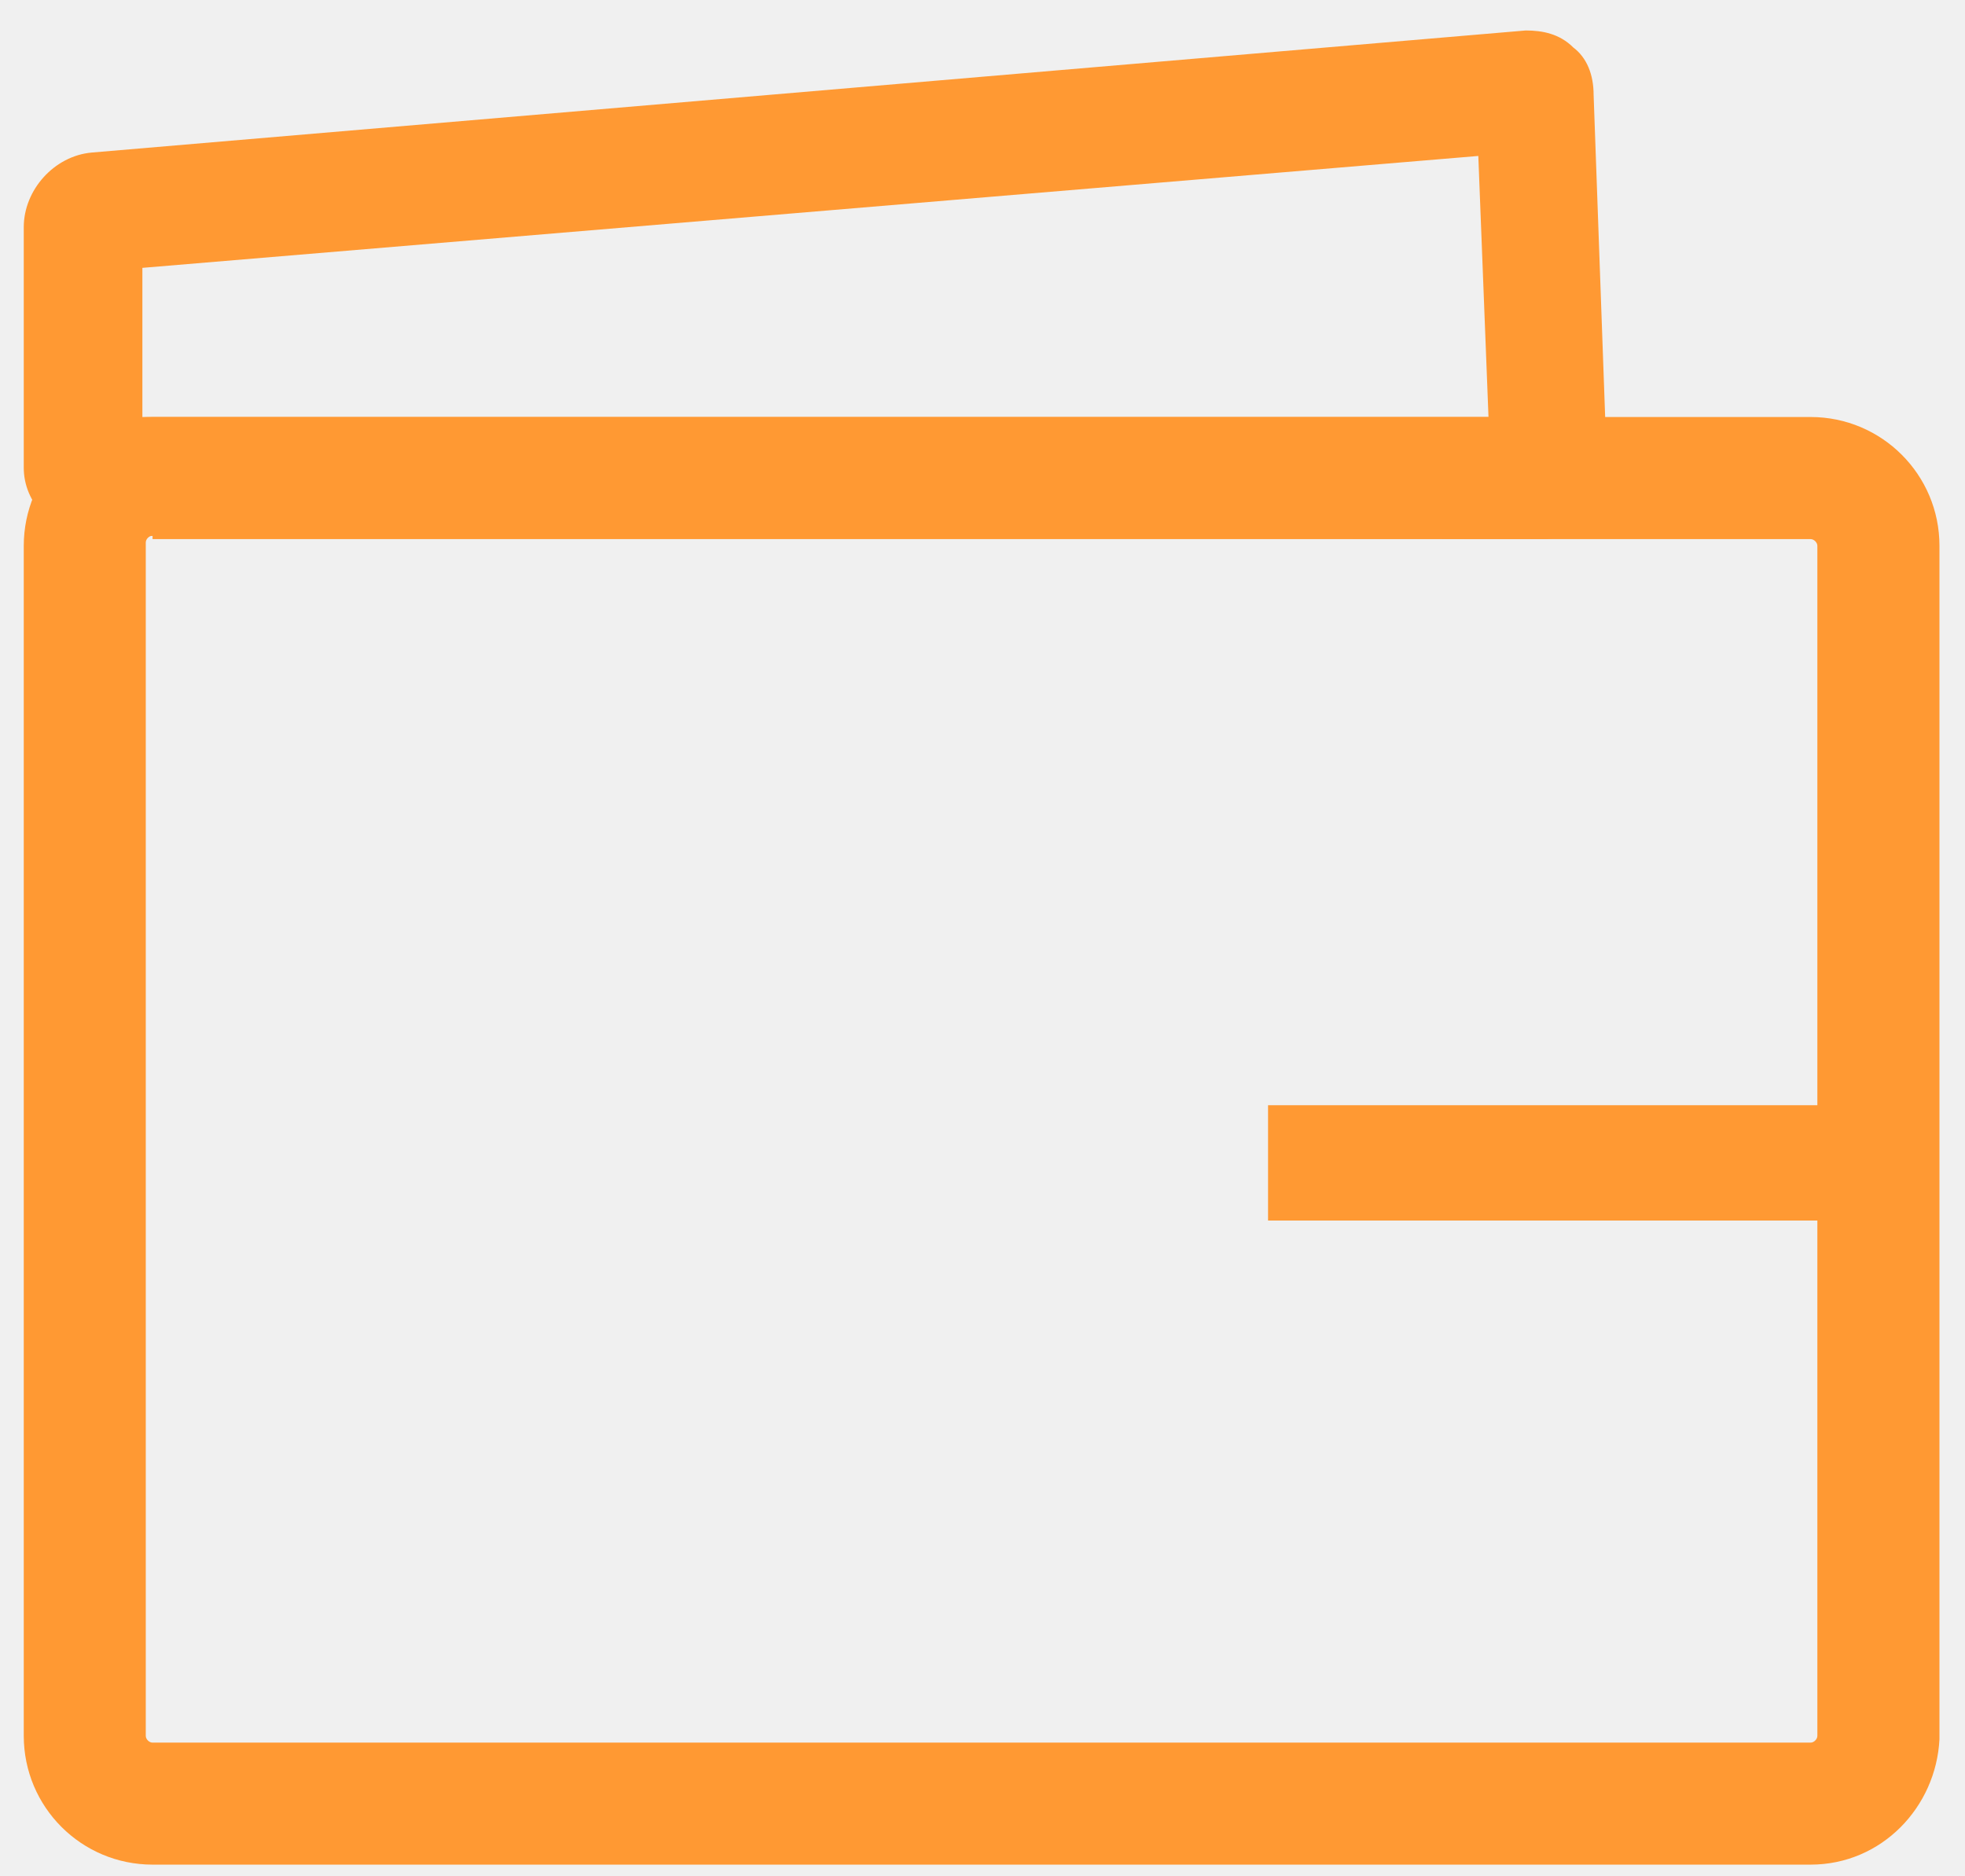
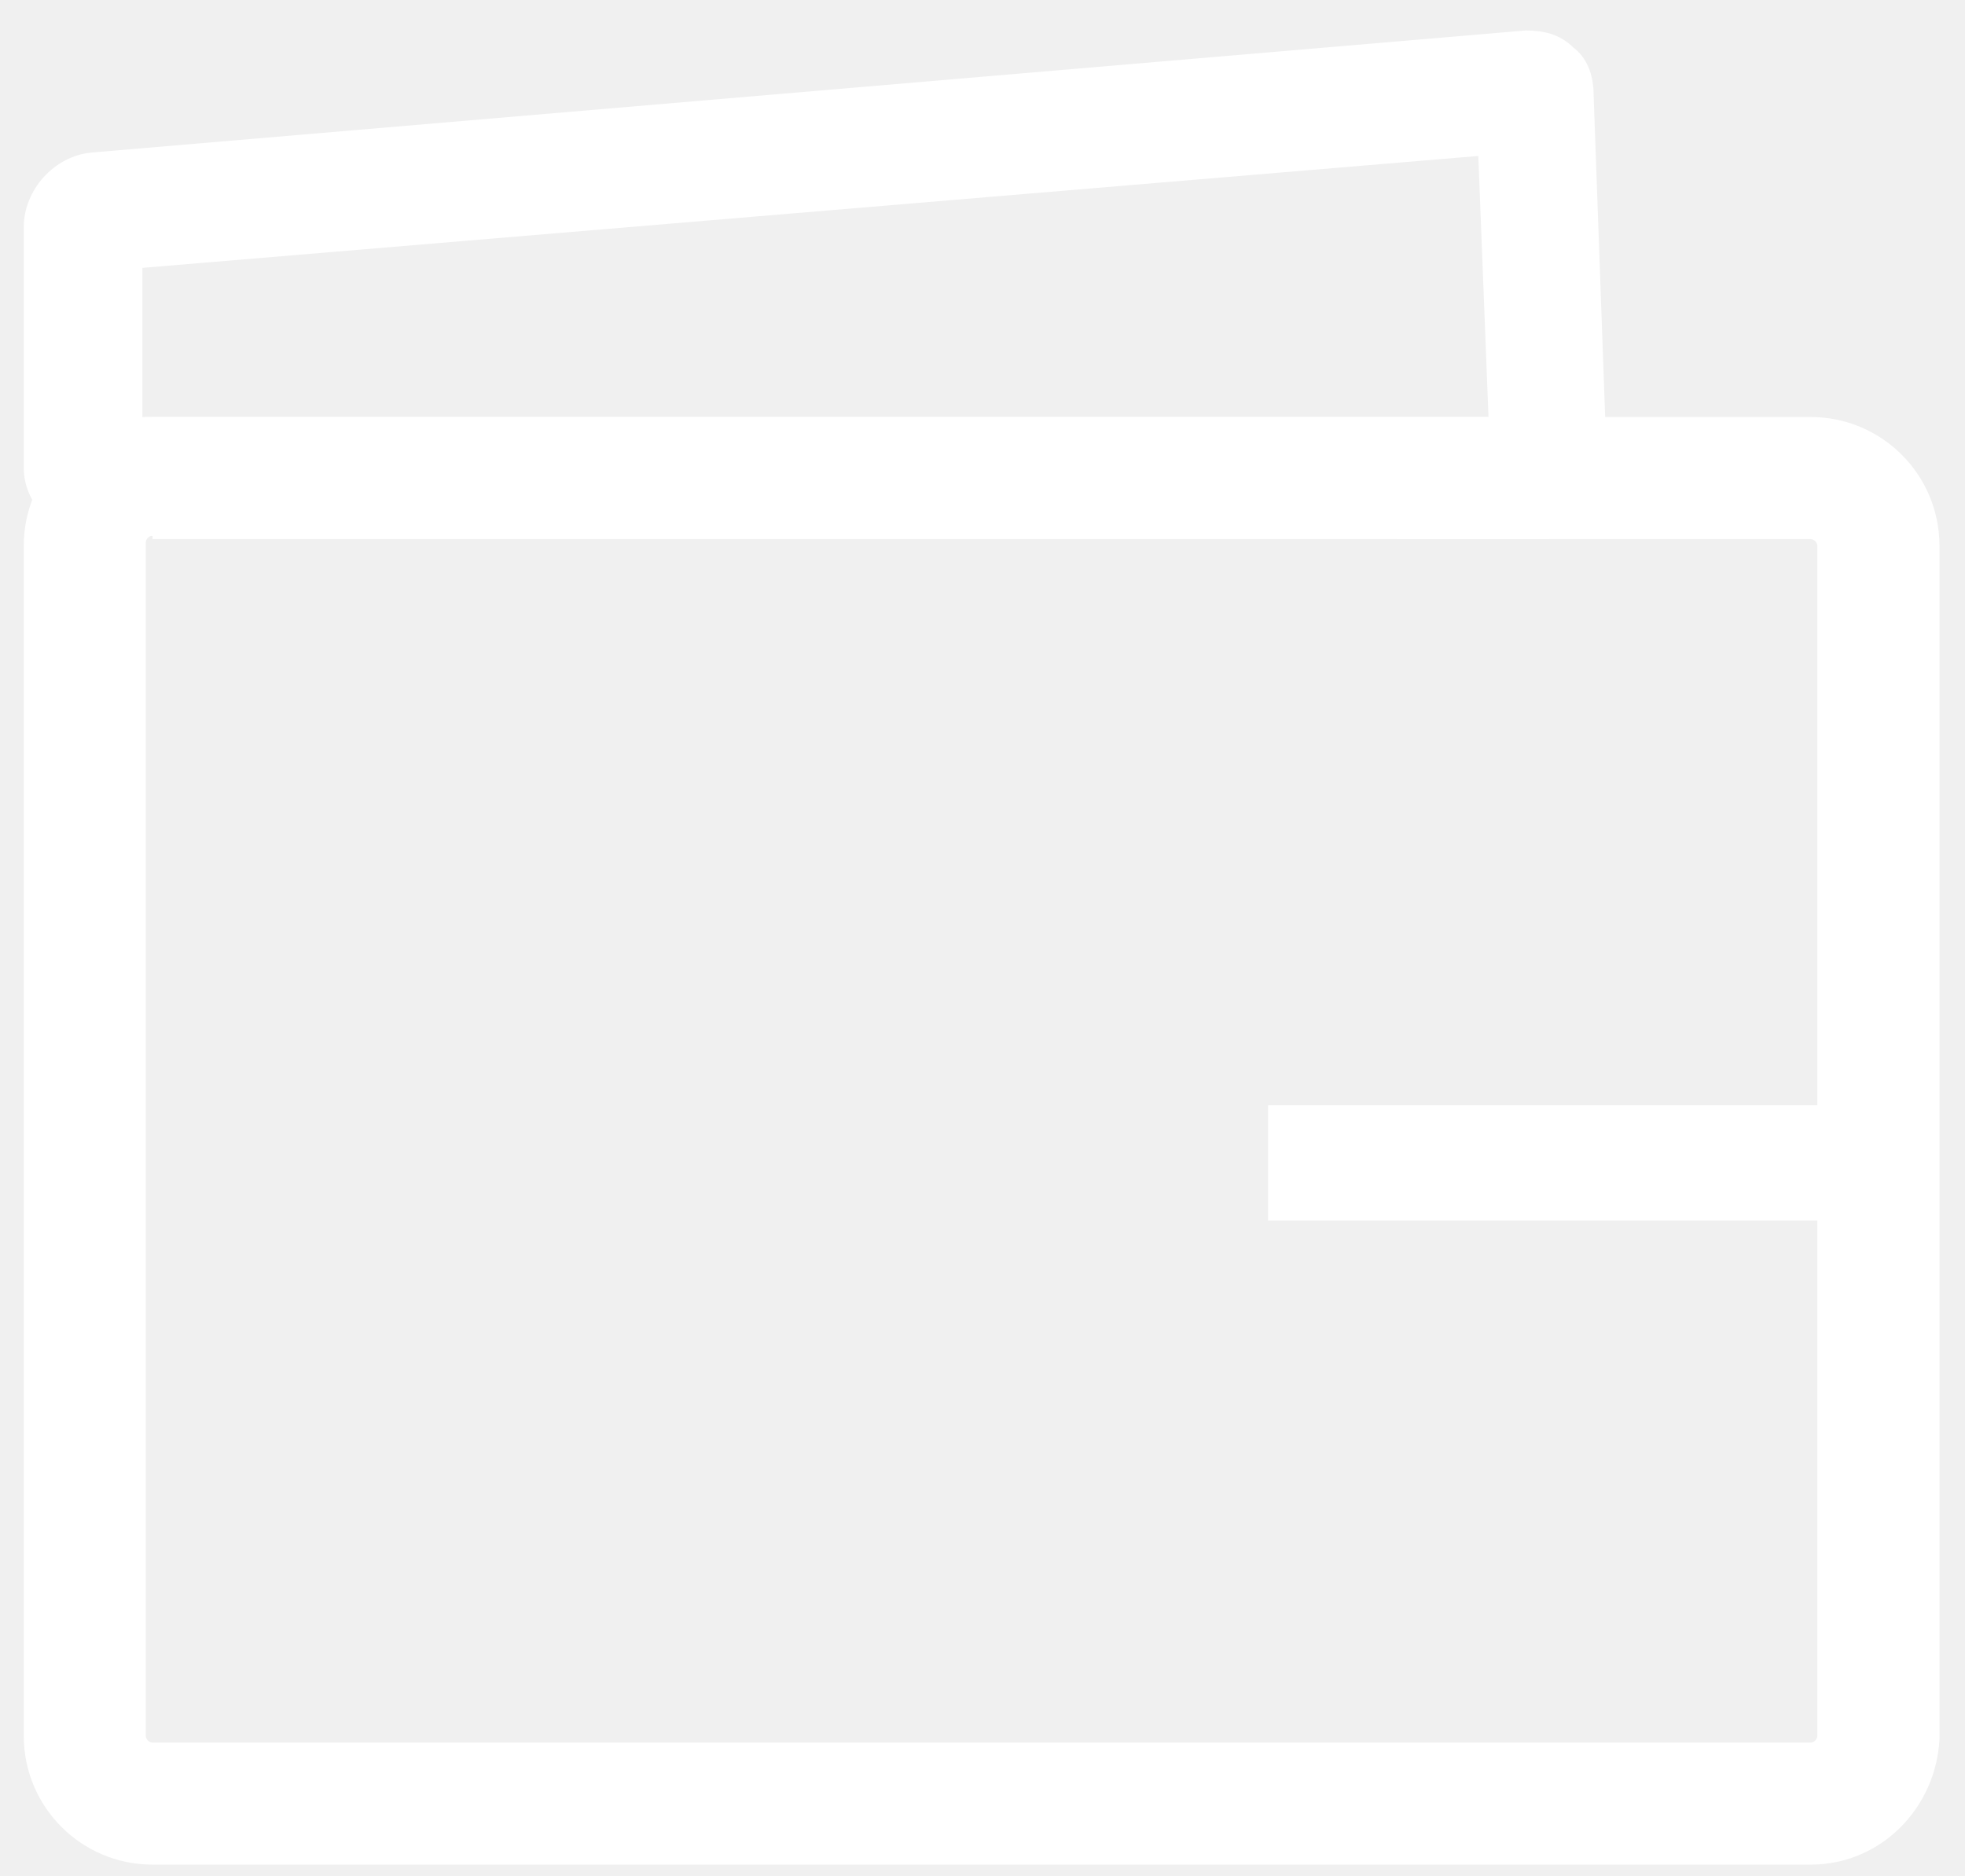
<svg xmlns="http://www.w3.org/2000/svg" width="22px" height="21px" viewBox="0 0 22 21" version="1.1">
  <g id="Page-1" stroke="none" stroke-width="1" fill="none" fill-rule="evenodd">
-     <g id="首页" transform="translate(-251, -910)" fill="#FF9933" fill-rule="nonzero">
+     <g id="首页" transform="translate(-251, -910)" fill="#FFFFFF" fill-rule="nonzero">
      <g id="Group-15">
        <g id="Group-7" transform="translate(0, 899)">
          <g id="钱包" transform="translate(251, 11)">
            <g id="Group" transform="translate(0.26506, 0.326227)">
              <path d="M20.006,20.552 L1.443,20.552 C0.646,20.552 0.001,19.907 0.001,19.11 L0.001,5.785 C0.001,4.988 0.646,4.343 1.443,4.343 L20.006,4.343 C20.803,4.343 21.449,4.988 21.449,5.785 L21.449,19.148 C21.411,19.907 20.803,20.552 20.006,20.552 L20.006,20.552 Z M1.443,5.672 C1.405,5.672 1.367,5.71 1.367,5.748 L1.367,19.11 C1.367,19.148 1.405,19.186 1.443,19.186 L20.006,19.186 C20.044,19.186 20.082,19.148 20.082,19.11 L20.082,5.785 C20.082,5.748 20.044,5.71 20.006,5.71 L1.443,5.71 L1.443,5.672 Z" id="Shape" />
              <path d="M0.76,5.672 C0.57,5.672 0.38,5.596 0.228,5.444 C0.077,5.292 0.001,5.102 0.001,4.912 L0.001,2.217 C0.001,1.8 0.342,1.42 0.76,1.382 L16.817,0.015 C17.007,0.015 17.197,0.053 17.349,0.205 C17.501,0.319 17.577,0.509 17.577,0.737 L17.728,4.95 C17.728,5.14 17.653,5.33 17.539,5.482 C17.387,5.634 17.197,5.71 17.007,5.71 L0.76,5.672 L0.76,5.672 Z M1.329,2.673 L1.329,4.343 L16.4,4.343 L16.286,1.42 L1.329,2.673 L1.329,2.673 Z M13.932,12.049 L20.538,12.049 L20.538,13.34 L13.932,13.34 L13.932,12.049 Z" id="Shape" />
            </g>
          </g>
        </g>
      </g>
    </g>
  </g>
</svg>
